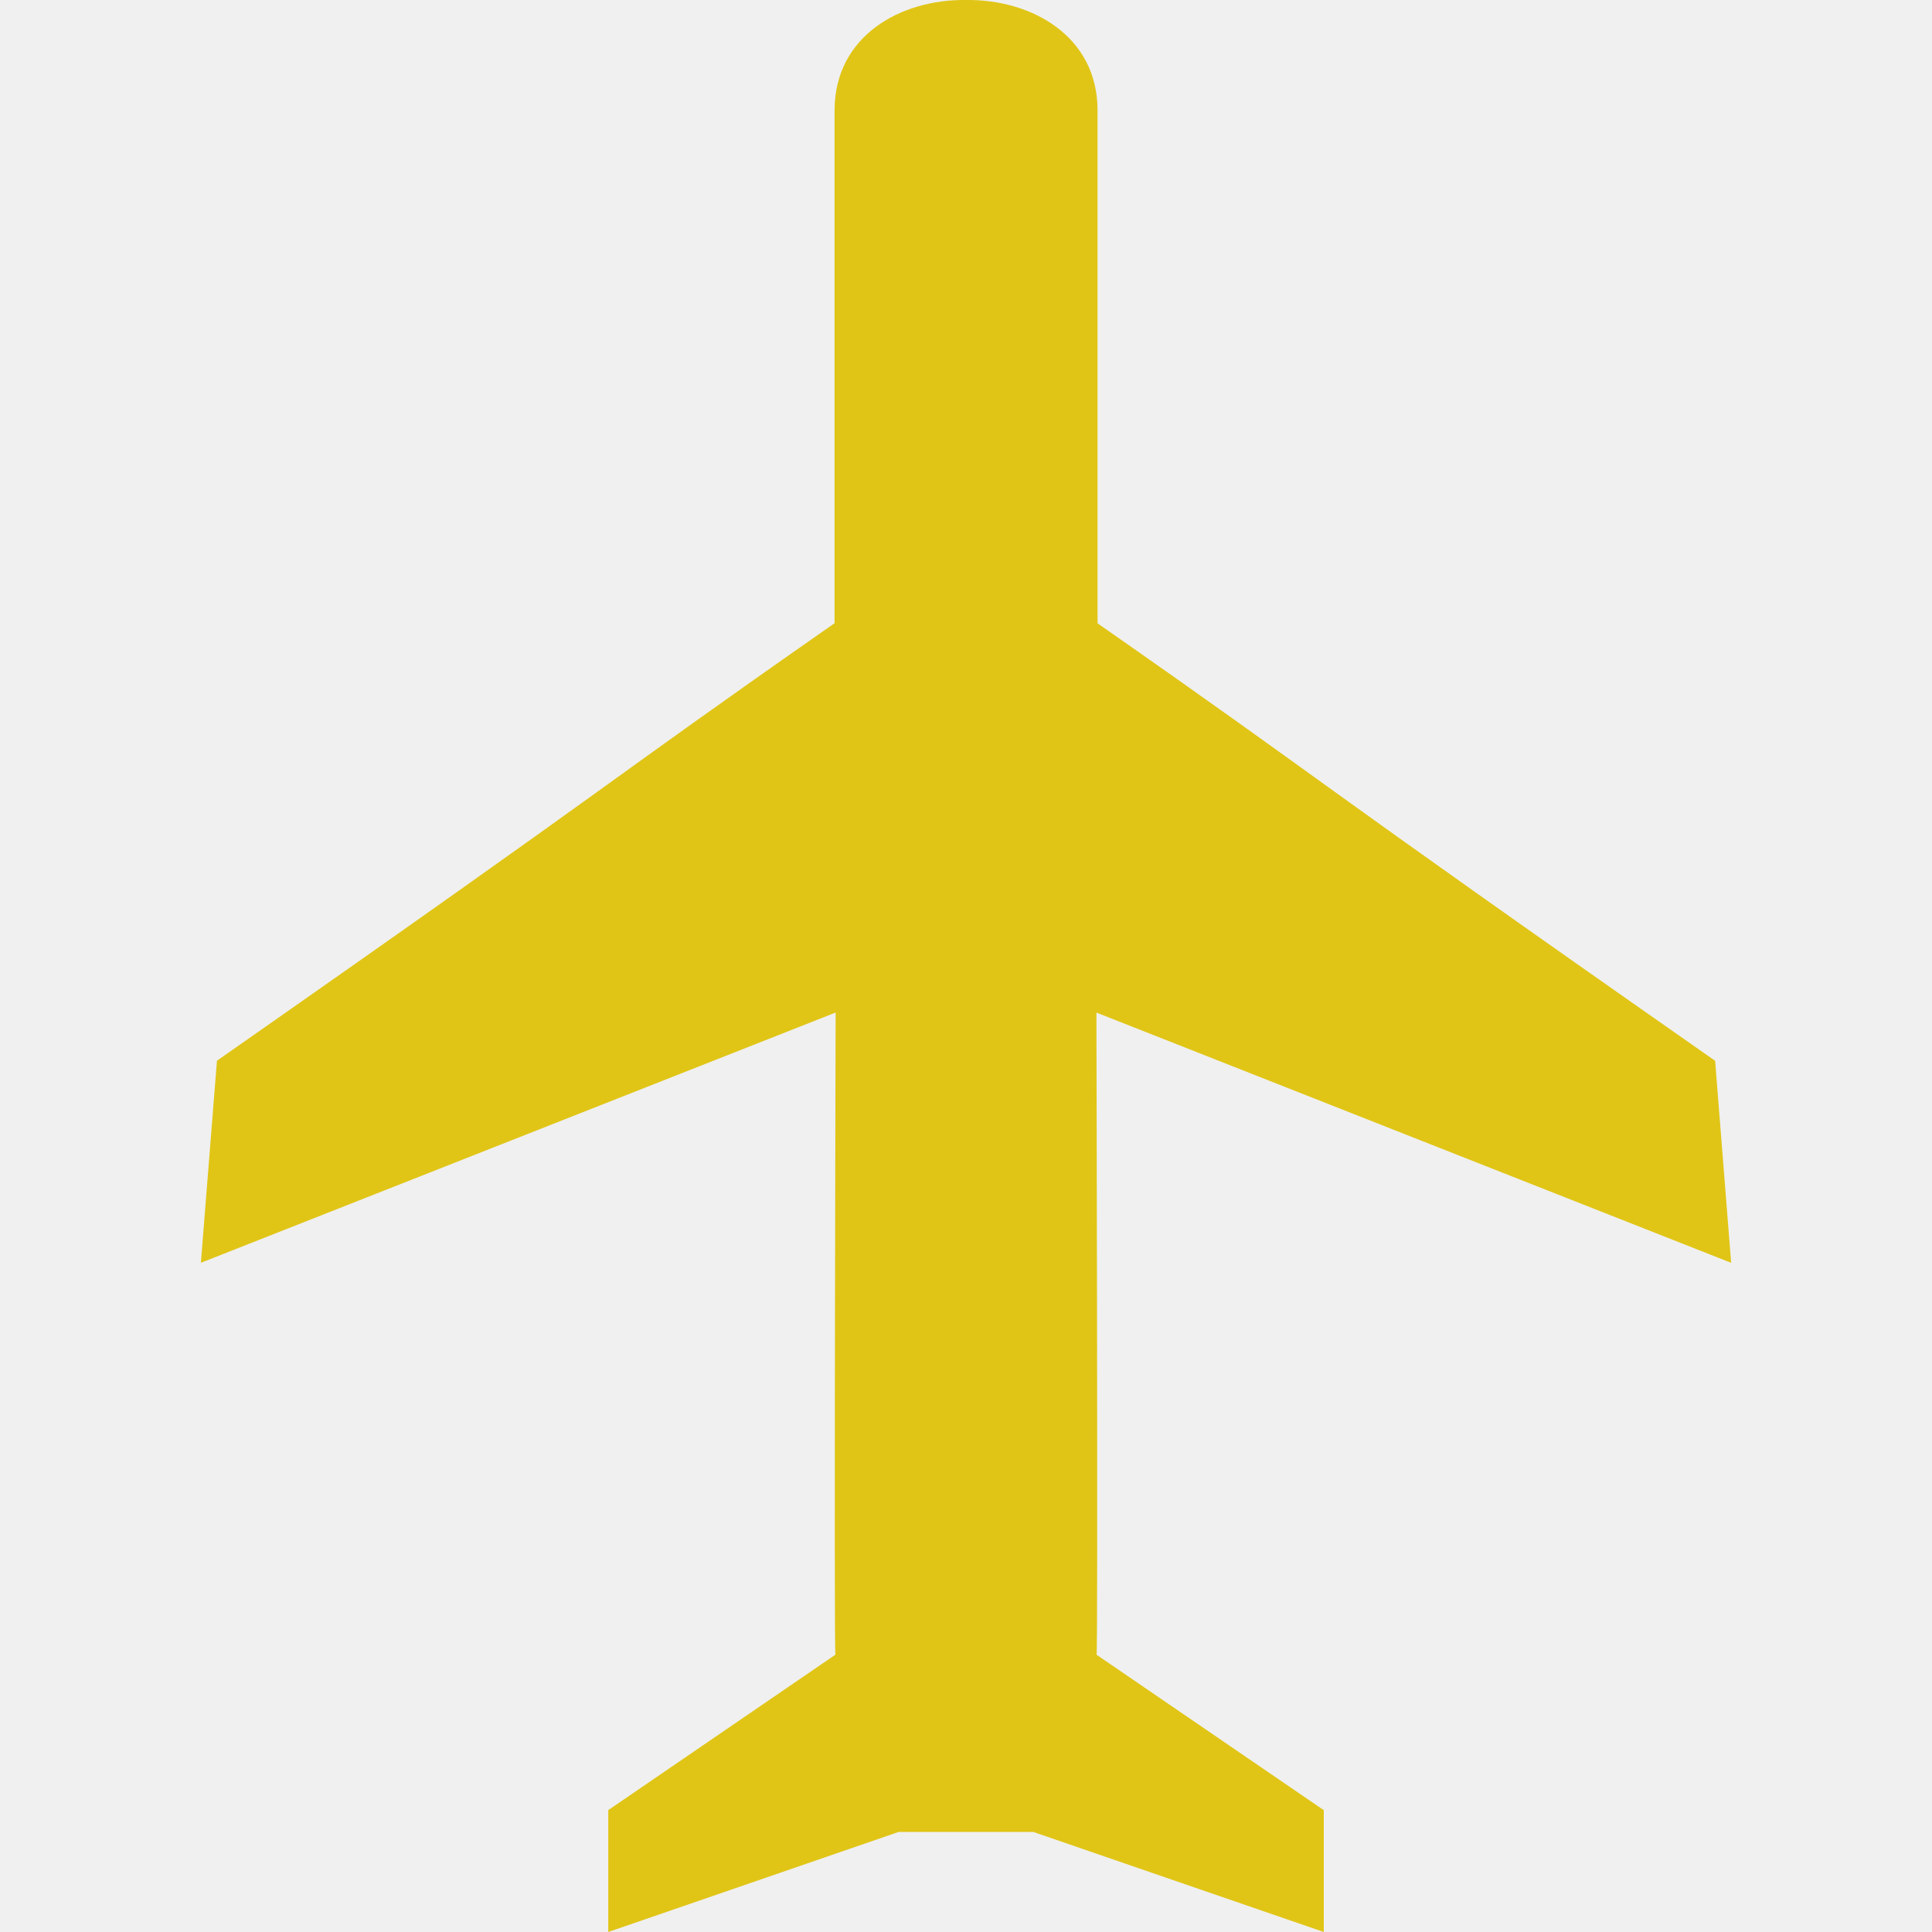
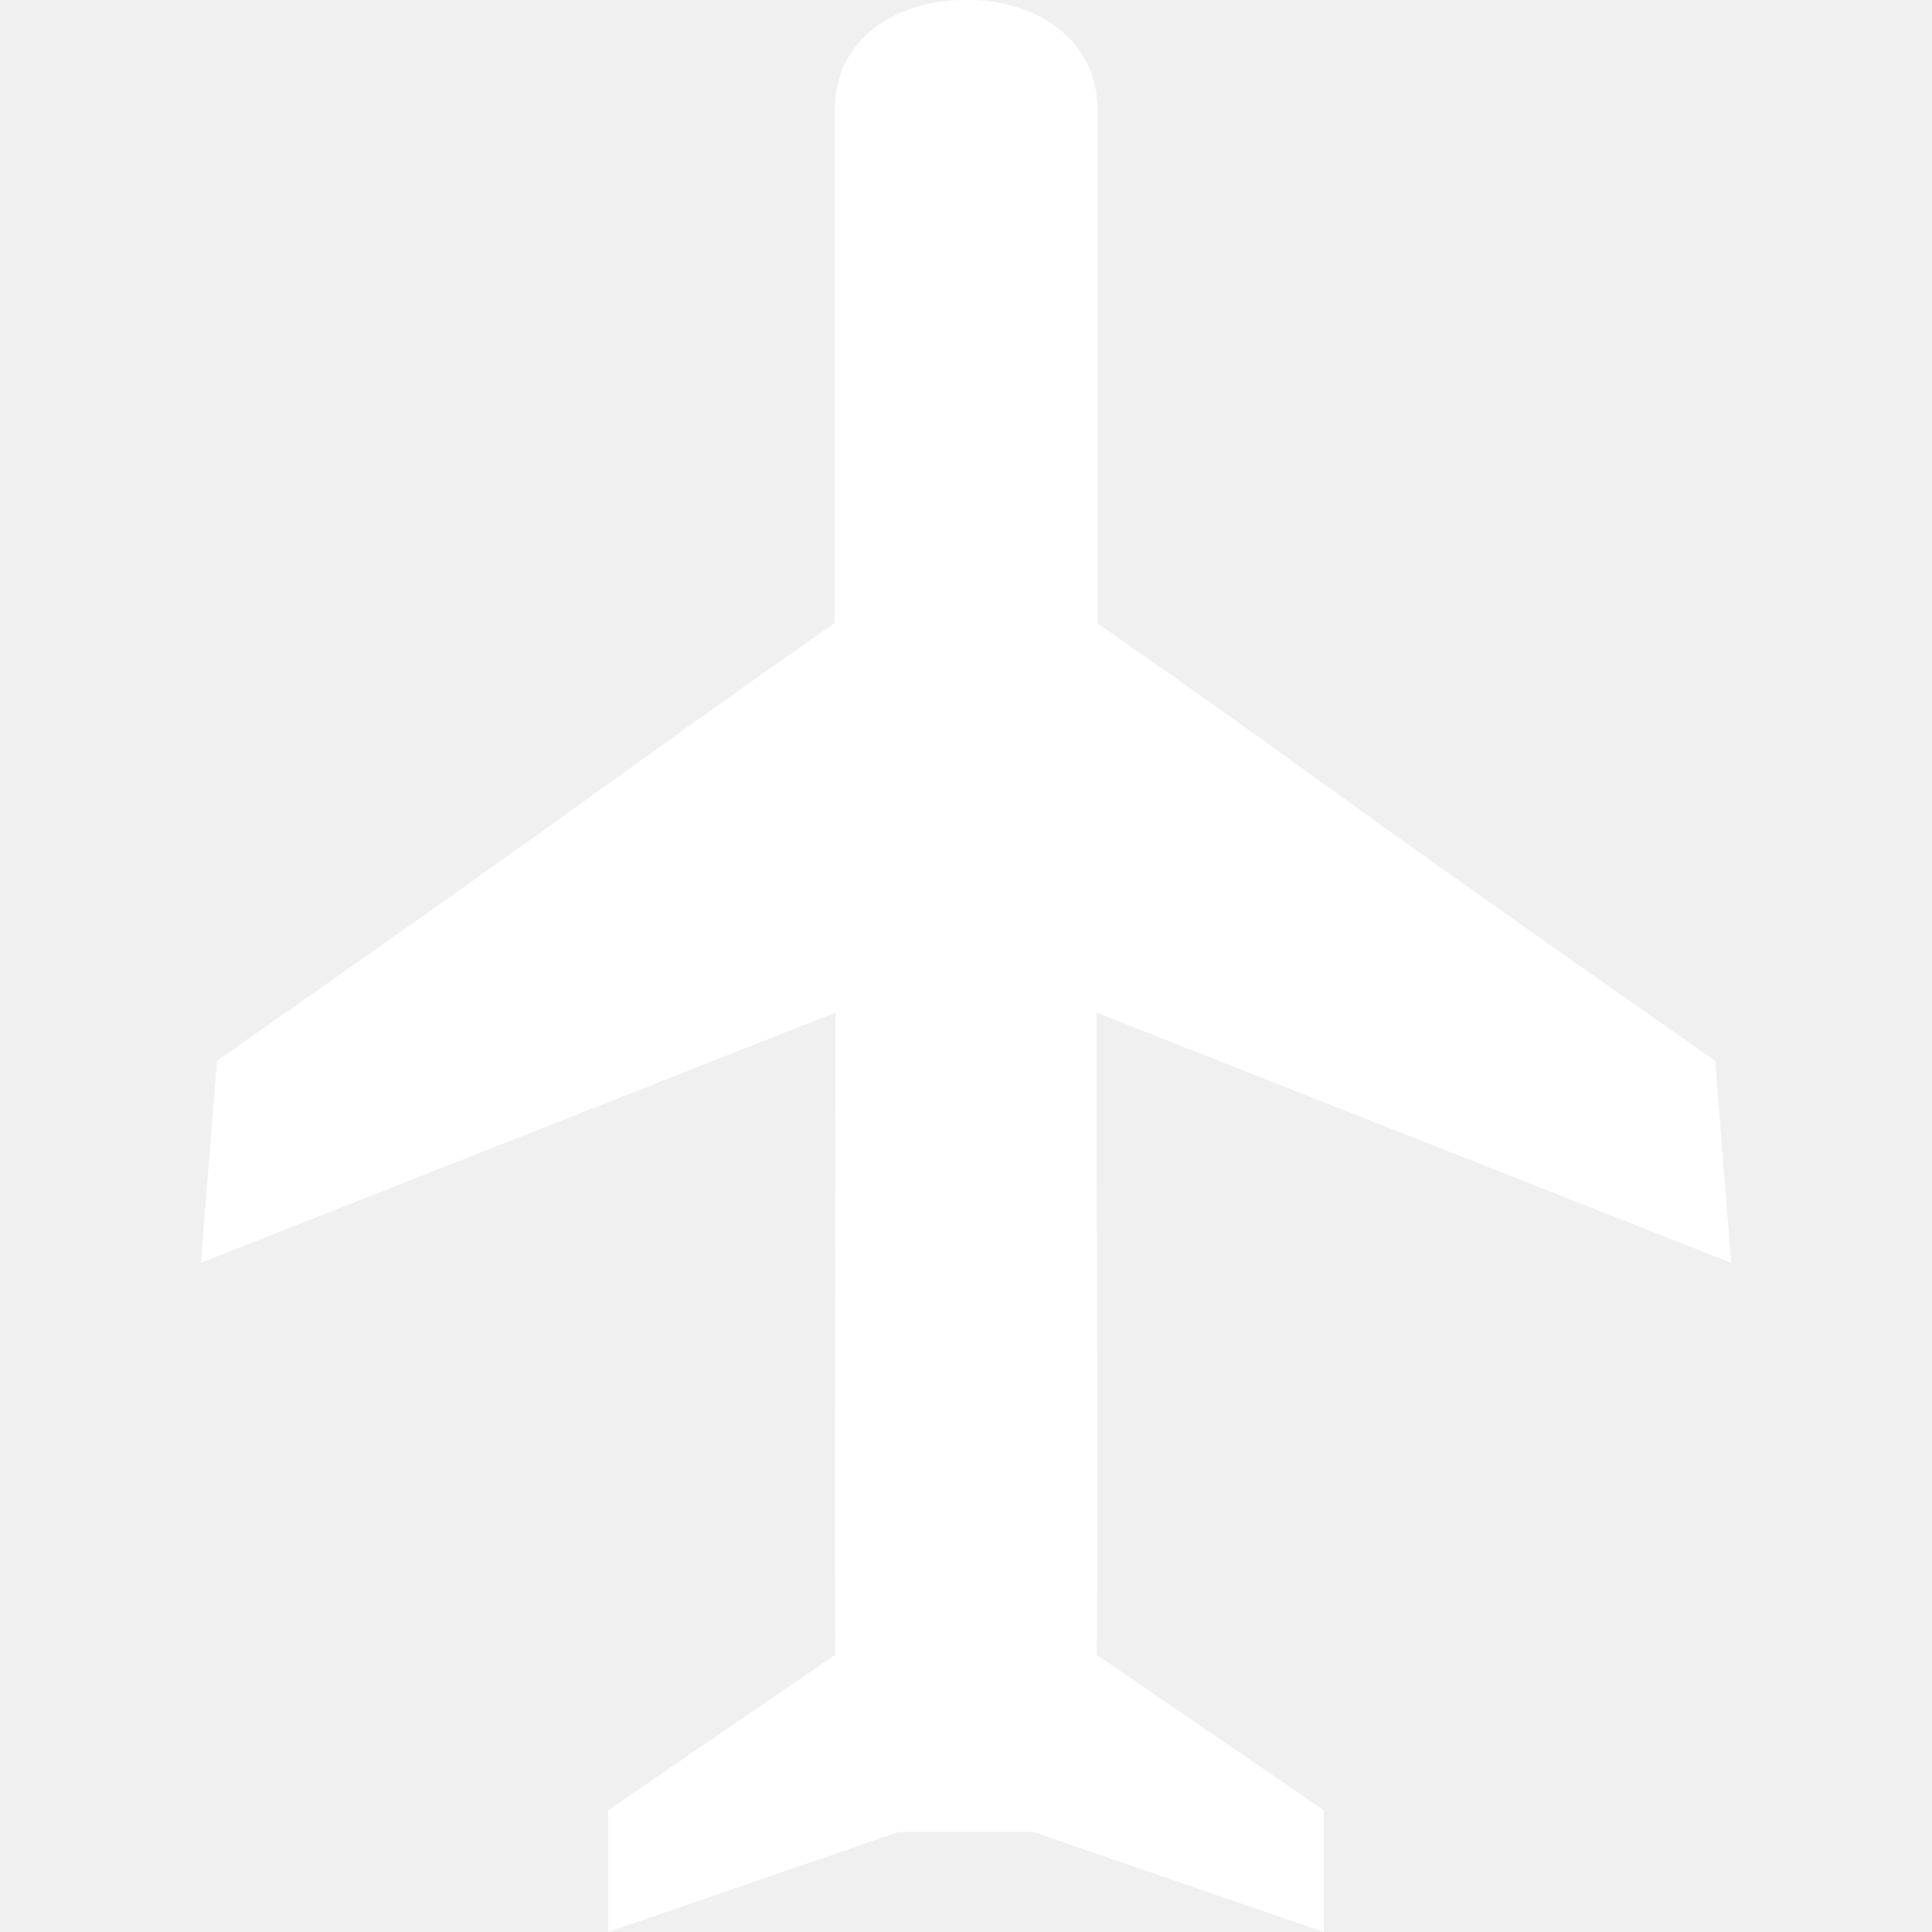
<svg xmlns="http://www.w3.org/2000/svg" height="800px" width="800px" version="1.1" id="Capa_1" viewBox="0 0 46.876 46.876" xml:space="preserve">
  <g>
-     <path style="fill:#e0c516;" d="M26.602,24.568l15.401,6.072l-0.389-4.902c-10.271-7.182-9.066-6.481-14.984-10.615V2.681   c0-1.809-1.604-2.701-3.191-2.681c-1.587-0.021-3.19,0.872-3.19,2.681v12.44c-5.918,4.134-4.714,3.434-14.985,10.615l-0.39,4.903   l15.401-6.072c0,0-0.042,15.343-0.006,15.581l-5.511,3.771v2.957l7.044-2.427h3.271l7.046,2.427V43.92l-5.513-3.771   C26.644,39.909,26.602,24.568,26.602,24.568z" />
+     <path fill="#fff" d="M26.602,24.568l15.401,6.072l-0.389-4.902c-10.271-7.182-9.066-6.481-14.984-10.615V2.681   c0-1.809-1.604-2.701-3.191-2.681c-1.587-0.021-3.19,0.872-3.19,2.681v12.44c-5.918,4.134-4.714,3.434-14.985,10.615l-0.39,4.903   l15.401-6.072c0,0-0.042,15.343-0.006,15.581l-5.511,3.771v2.957l7.044-2.427h3.271l7.046,2.427V43.92l-5.513-3.771   C26.644,39.909,26.602,24.568,26.602,24.568z" />
  </g>
</svg>
